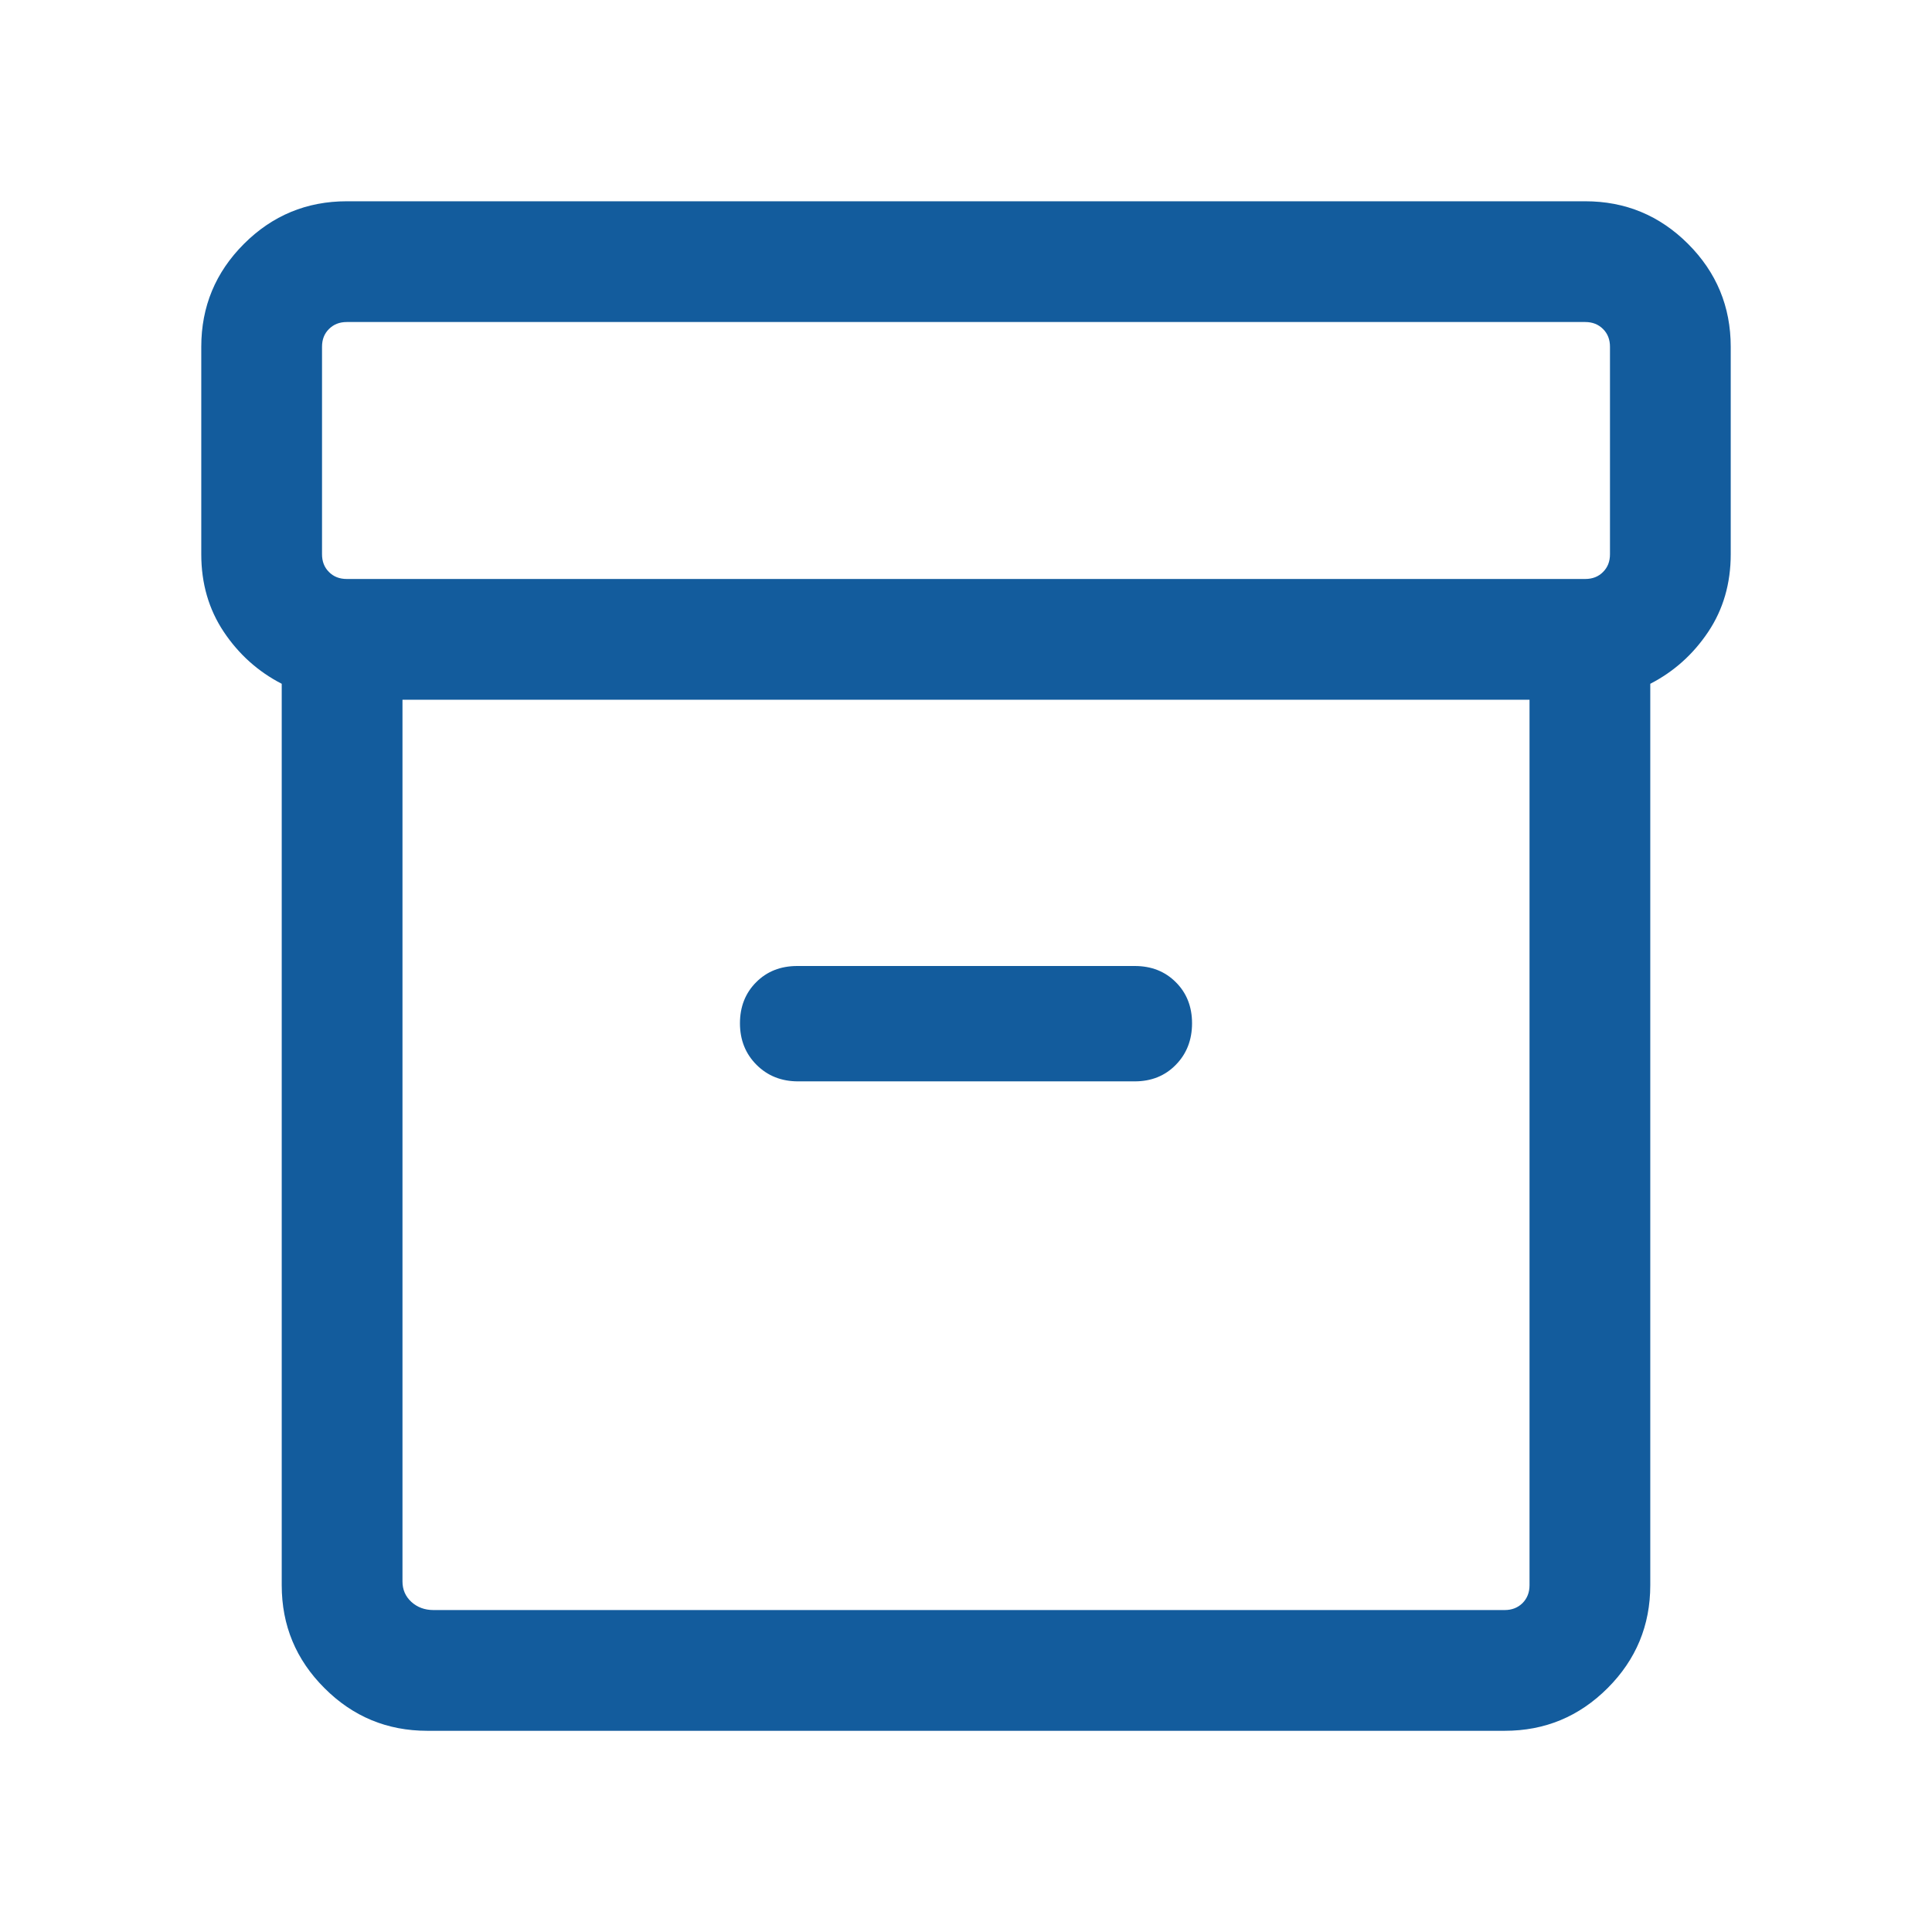
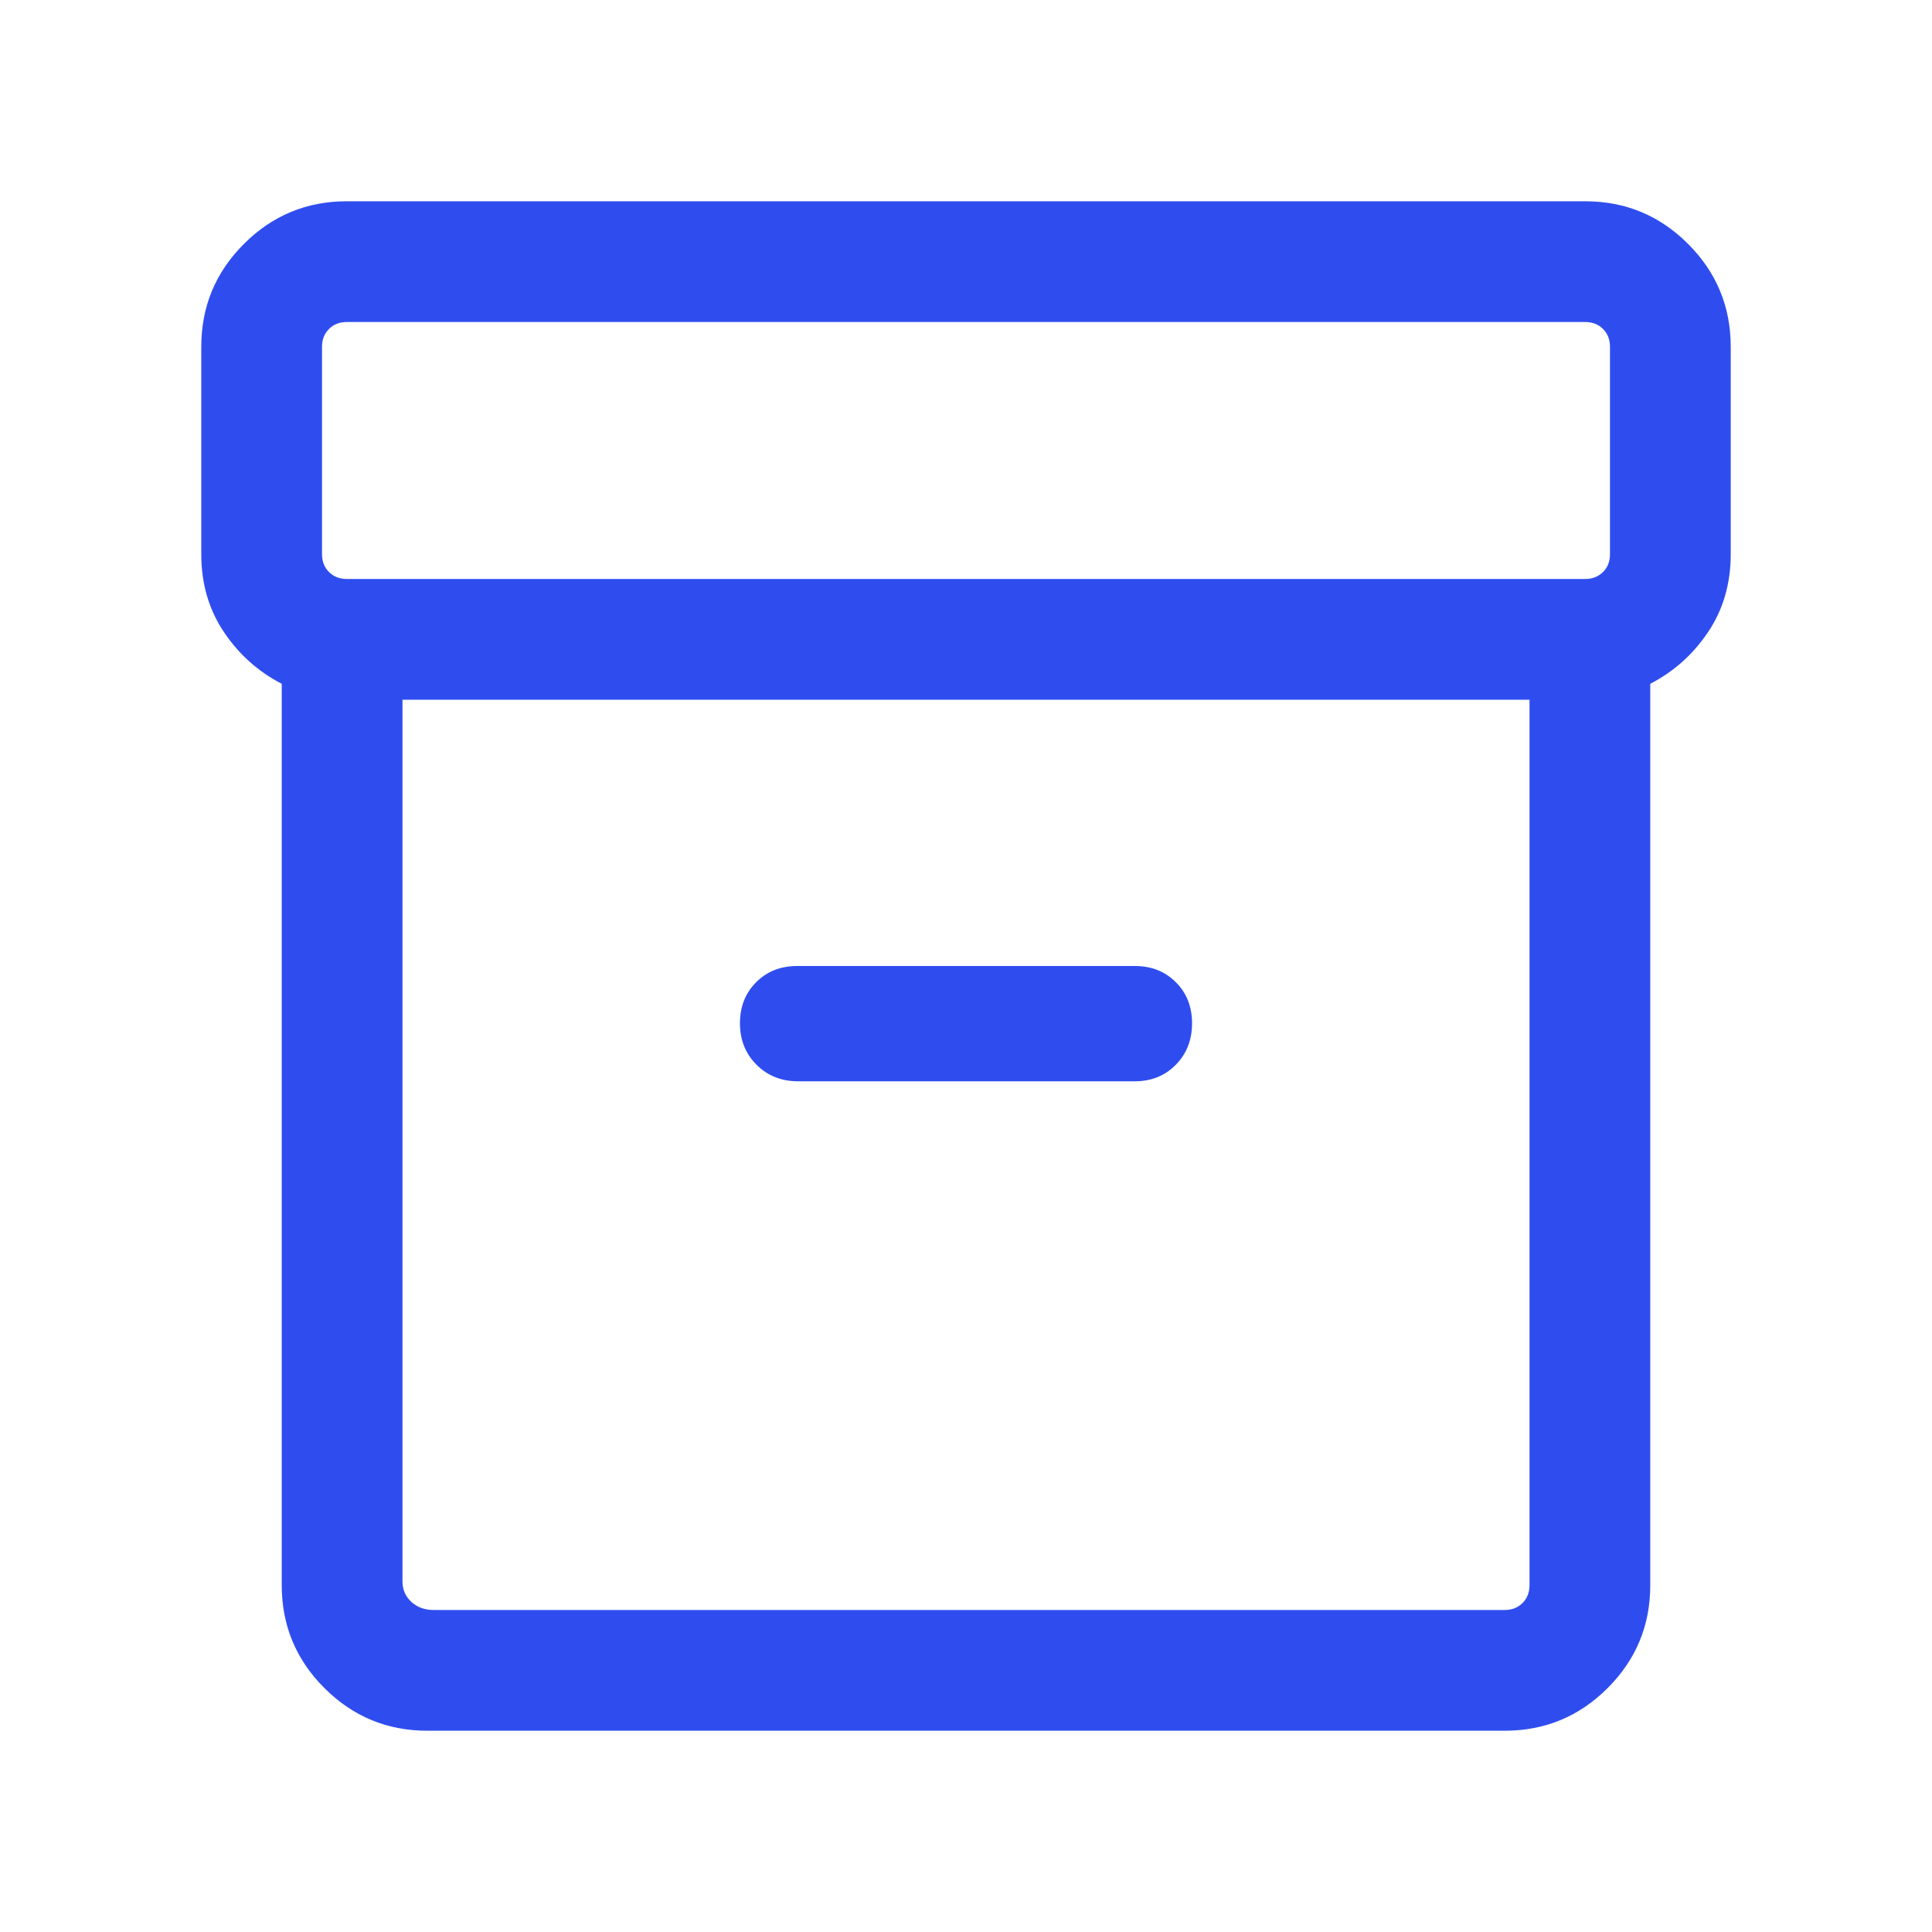
<svg xmlns="http://www.w3.org/2000/svg" width="28" height="28" viewBox="0 0 28 28" fill="none">
-   <mask id="mask0_19453_4712" style="mask-type:alpha" maskUnits="userSpaceOnUse" x="0" y="0" width="28" height="28">
+   <mask id="mask0_163_7030" style="mask-type:alpha" maskUnits="userSpaceOnUse" x="0" y="0" width="28" height="28">
    <rect width="28" height="28" fill="#D9D9D9" />
  </mask>
-   <g mask="url(#mask0_19453_4712)">
-     <path d="M6.192 25.084C5.611 25.084 5.114 24.878 4.702 24.465C4.289 24.053 4.083 23.556 4.083 22.975V9.91C3.741 9.734 3.461 9.483 3.243 9.157C3.026 8.832 2.917 8.457 2.917 8.032V5.026C2.917 4.444 3.123 3.947 3.535 3.535C3.947 3.123 4.444 2.917 5.026 2.917H22.974C23.556 2.917 24.053 3.123 24.465 3.535C24.877 3.947 25.083 4.444 25.083 5.026V8.032C25.083 8.457 24.974 8.832 24.757 9.157C24.539 9.483 24.259 9.734 23.917 9.91V22.975C23.917 23.556 23.711 24.053 23.299 24.465C22.886 24.878 22.39 25.084 21.808 25.084H6.192ZM5.833 10.141V22.919C5.833 23.038 5.876 23.137 5.962 23.216C6.048 23.294 6.155 23.334 6.282 23.334H21.808C21.912 23.334 21.998 23.3 22.066 23.233C22.133 23.165 22.167 23.079 22.167 22.975V10.141H5.833ZM5.026 8.391H22.974C23.079 8.391 23.165 8.358 23.232 8.29C23.3 8.223 23.333 8.137 23.333 8.032V5.026C23.333 4.921 23.3 4.835 23.232 4.768C23.165 4.701 23.079 4.667 22.974 4.667H5.026C4.921 4.667 4.835 4.701 4.768 4.768C4.7 4.835 4.667 4.921 4.667 5.026V8.032C4.667 8.137 4.7 8.223 4.768 8.29C4.835 8.358 4.921 8.391 5.026 8.391ZM11.566 15.672H16.445C16.686 15.672 16.885 15.592 17.041 15.432C17.198 15.272 17.276 15.071 17.276 14.83C17.276 14.59 17.198 14.391 17.041 14.235C16.885 14.078 16.686 14 16.445 14H11.555C11.314 14 11.115 14.078 10.959 14.235C10.803 14.391 10.724 14.59 10.724 14.83C10.724 15.071 10.804 15.272 10.964 15.432C11.124 15.592 11.325 15.672 11.566 15.672Z" fill="#135C9D" />
+   <g mask="url(#mask0_163_7030)">
+     <path d="M6.192 25.083C5.611 25.083 5.114 24.877 4.702 24.465C4.289 24.053 4.083 23.556 4.083 22.974V9.91C3.741 9.733 3.461 9.483 3.243 9.157C3.026 8.832 2.917 8.457 2.917 8.032V5.026C2.917 4.444 3.123 3.947 3.535 3.535C3.947 3.123 4.444 2.917 5.026 2.917H22.974C23.556 2.917 24.053 3.123 24.465 3.535C24.877 3.947 25.083 4.444 25.083 5.026V8.032C25.083 8.457 24.974 8.832 24.757 9.157C24.539 9.483 24.259 9.733 23.917 9.91V22.974C23.917 23.556 23.711 24.053 23.299 24.465C22.887 24.877 22.39 25.083 21.808 25.083H6.192ZM5.833 10.141V22.918C5.833 23.038 5.876 23.137 5.962 23.216C6.048 23.294 6.155 23.333 6.282 23.333H21.808C21.912 23.333 21.998 23.3 22.066 23.232C22.133 23.165 22.167 23.079 22.167 22.974V10.141H5.833ZM5.026 8.391H22.974C23.079 8.391 23.165 8.357 23.232 8.29C23.3 8.223 23.333 8.137 23.333 8.032V5.026C23.333 4.921 23.3 4.835 23.232 4.768C23.165 4.7 23.079 4.667 22.974 4.667H5.026C4.921 4.667 4.835 4.7 4.768 4.768C4.7 4.835 4.667 4.921 4.667 5.026V8.032C4.667 8.137 4.7 8.223 4.768 8.29C4.835 8.357 4.921 8.391 5.026 8.391ZM11.566 15.671H16.446C16.686 15.671 16.885 15.591 17.041 15.431C17.198 15.271 17.276 15.071 17.276 14.83C17.276 14.589 17.198 14.391 17.041 14.235C16.885 14.078 16.686 14 16.446 14H11.555C11.314 14 11.115 14.078 10.959 14.235C10.803 14.391 10.724 14.589 10.724 14.83C10.724 15.071 10.804 15.271 10.964 15.431C11.124 15.591 11.325 15.671 11.566 15.671Z" fill="#2F4DEF" />
  </g>
</svg>
